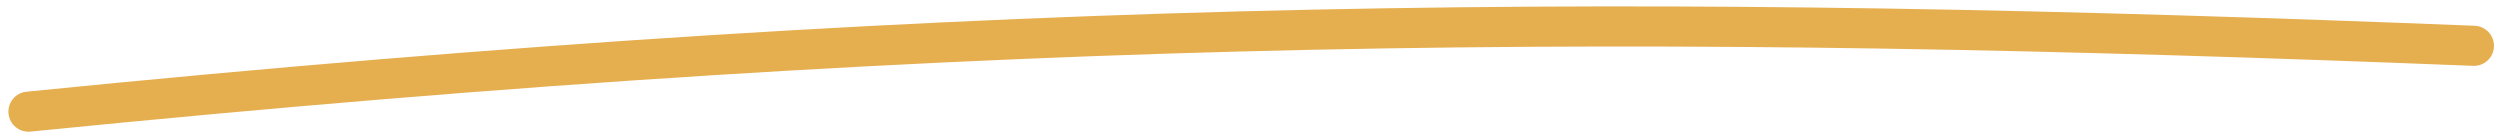
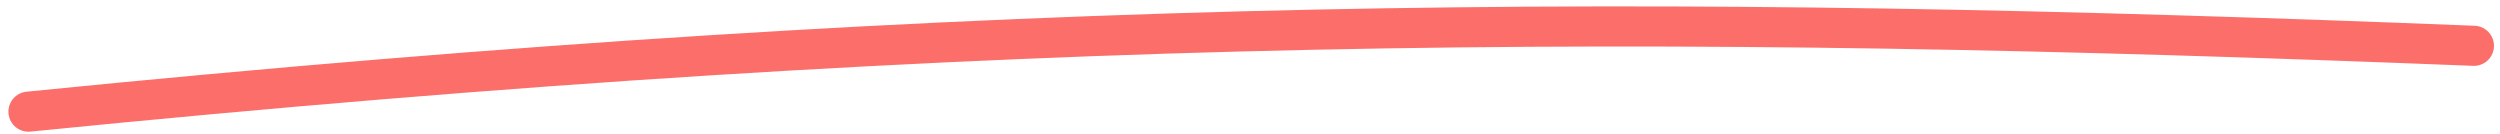
<svg xmlns="http://www.w3.org/2000/svg" width="187px" height="10px" viewBox="0 0 187 10" version="1.1">
  <defs />
  <g id="↳-Registration-(v2.2.1)" stroke="none" stroke-width="1" fill="none" fill-rule="evenodd" stroke-linecap="round" stroke-linejoin="round">
-     <g id="Landing-Page" transform="translate(-237, -1296)" stroke="#E5AE4F" stroke-width="3">
+     <g id="Landing-Page" transform="translate(-237, -1296)" stroke="#FC6E69" stroke-width="3">
      <g id="More-Info" transform="translate(239, 1269)">
        <path d="M0.129,35.352 C73.483,28 121.942,28 183.049,30.426" id="Path-2" />
      </g>
    </g>
  </g>
</svg>
